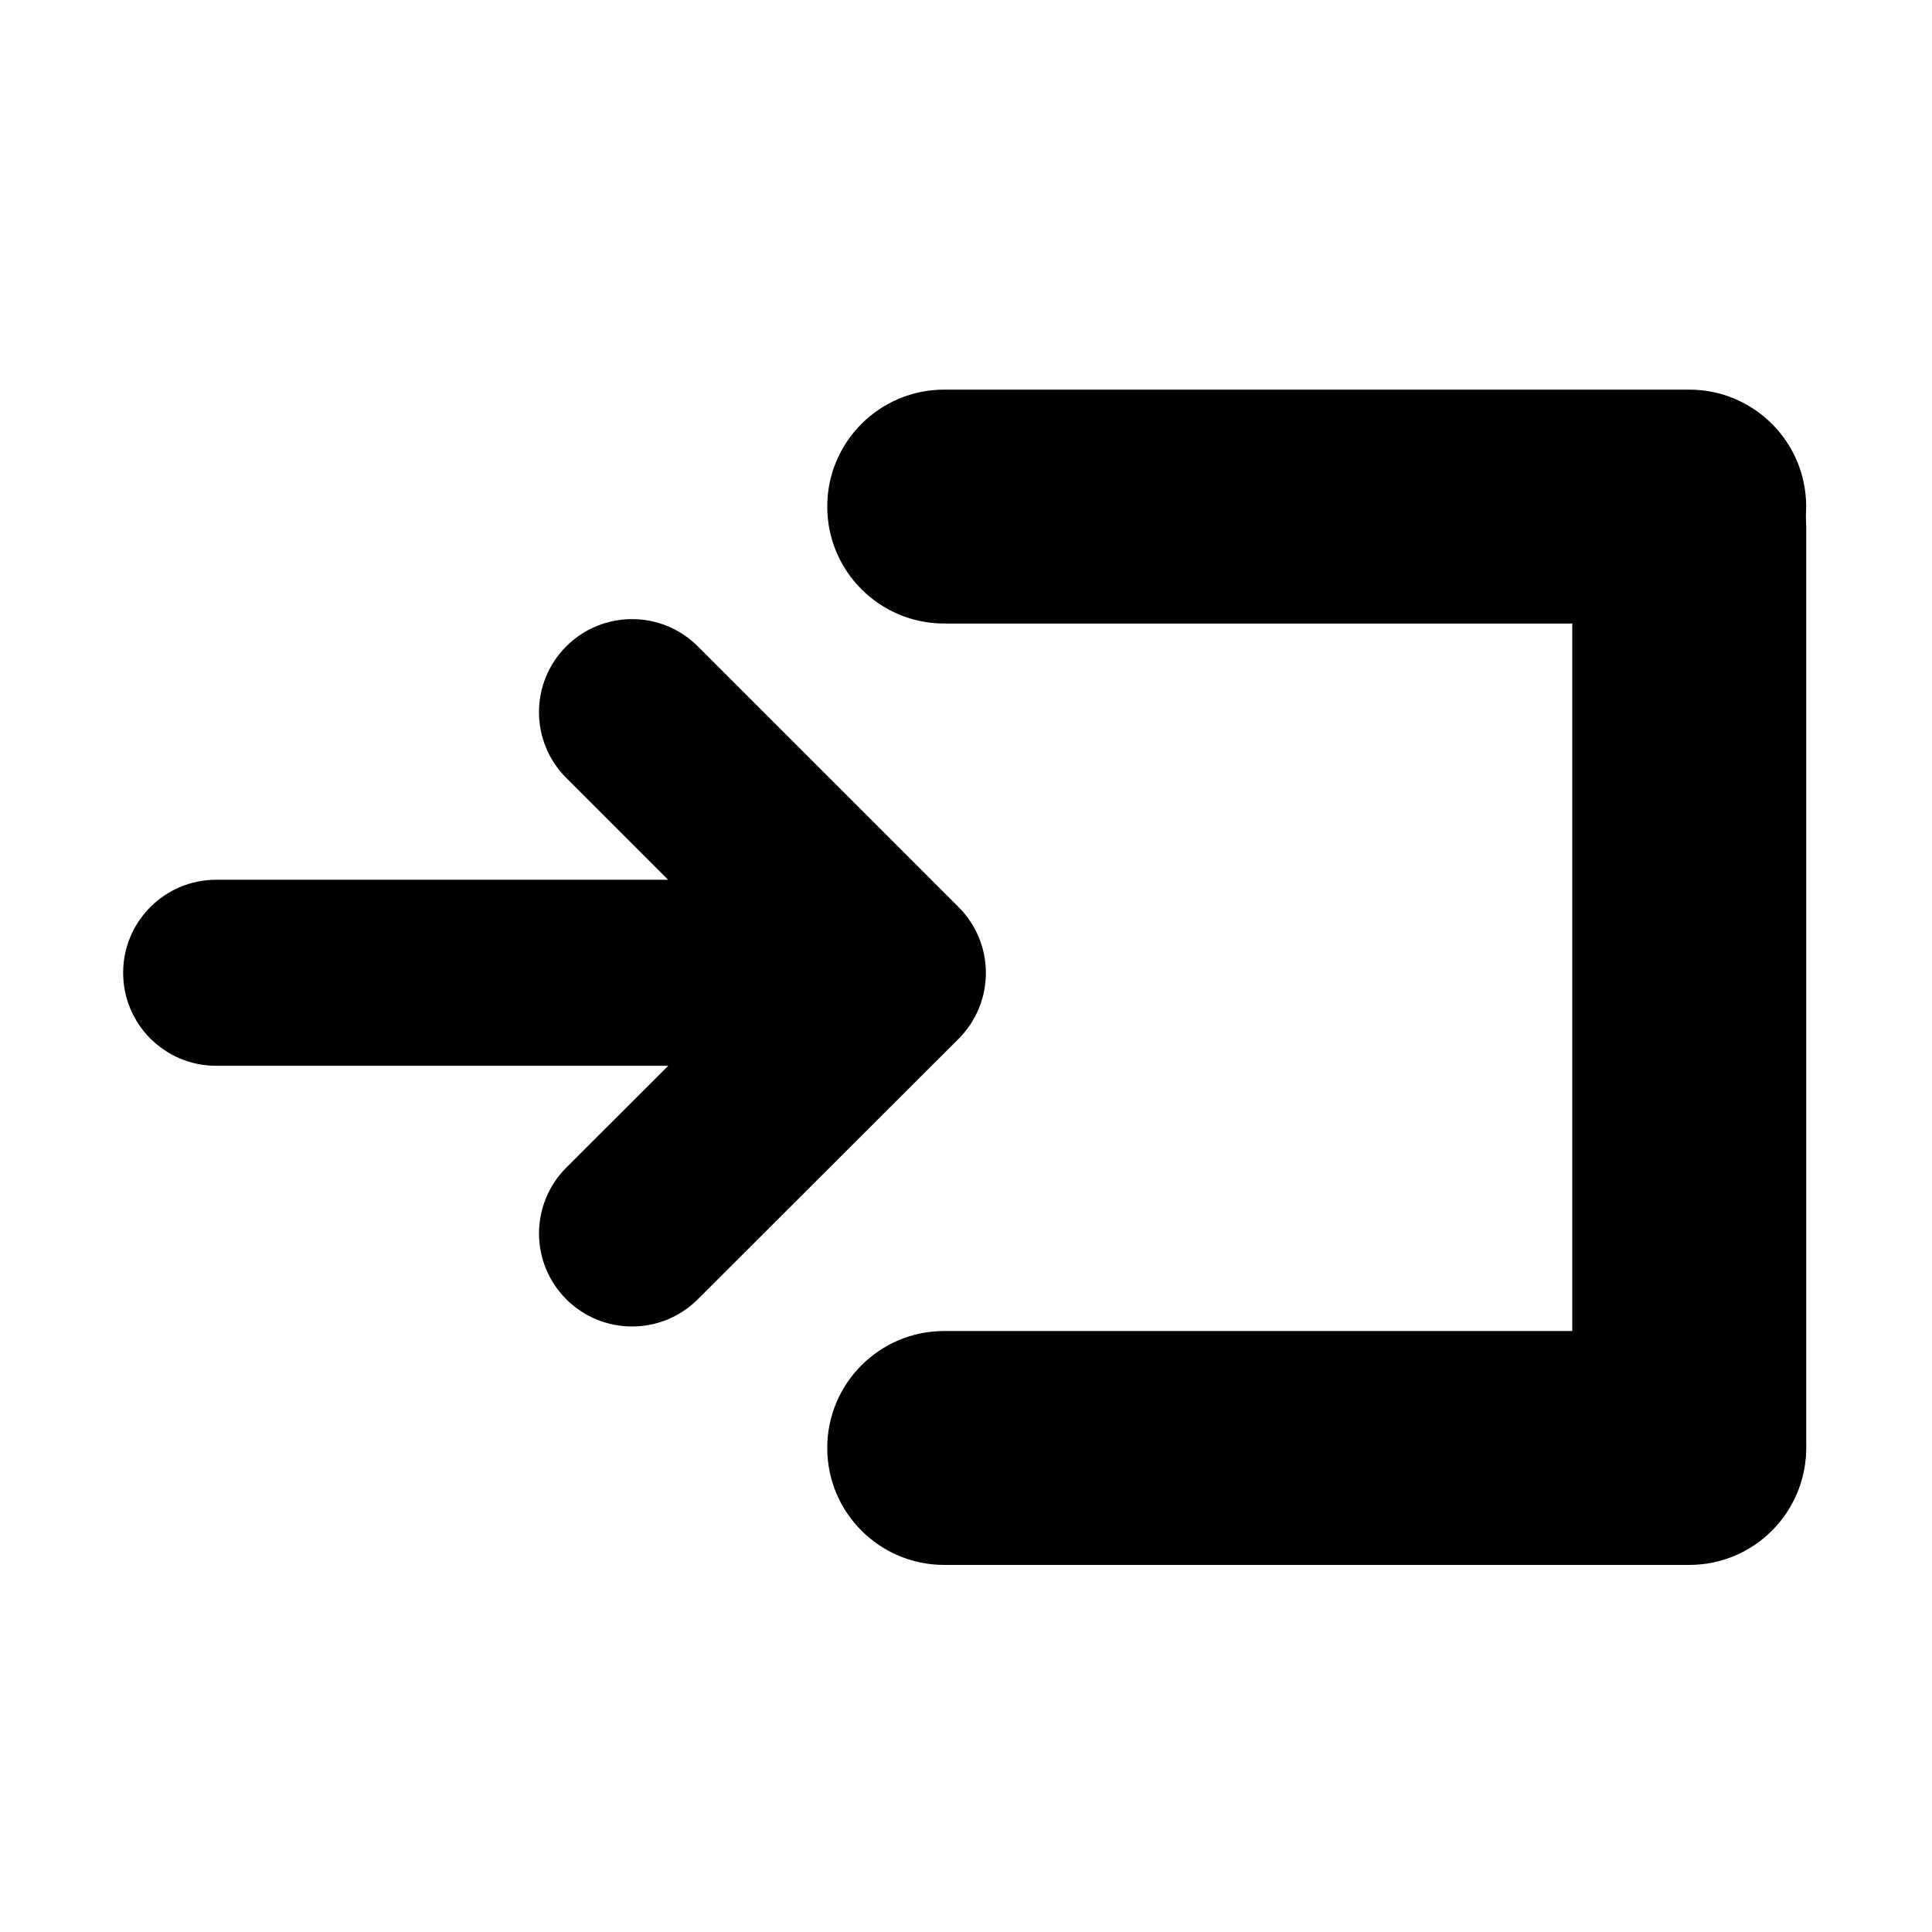
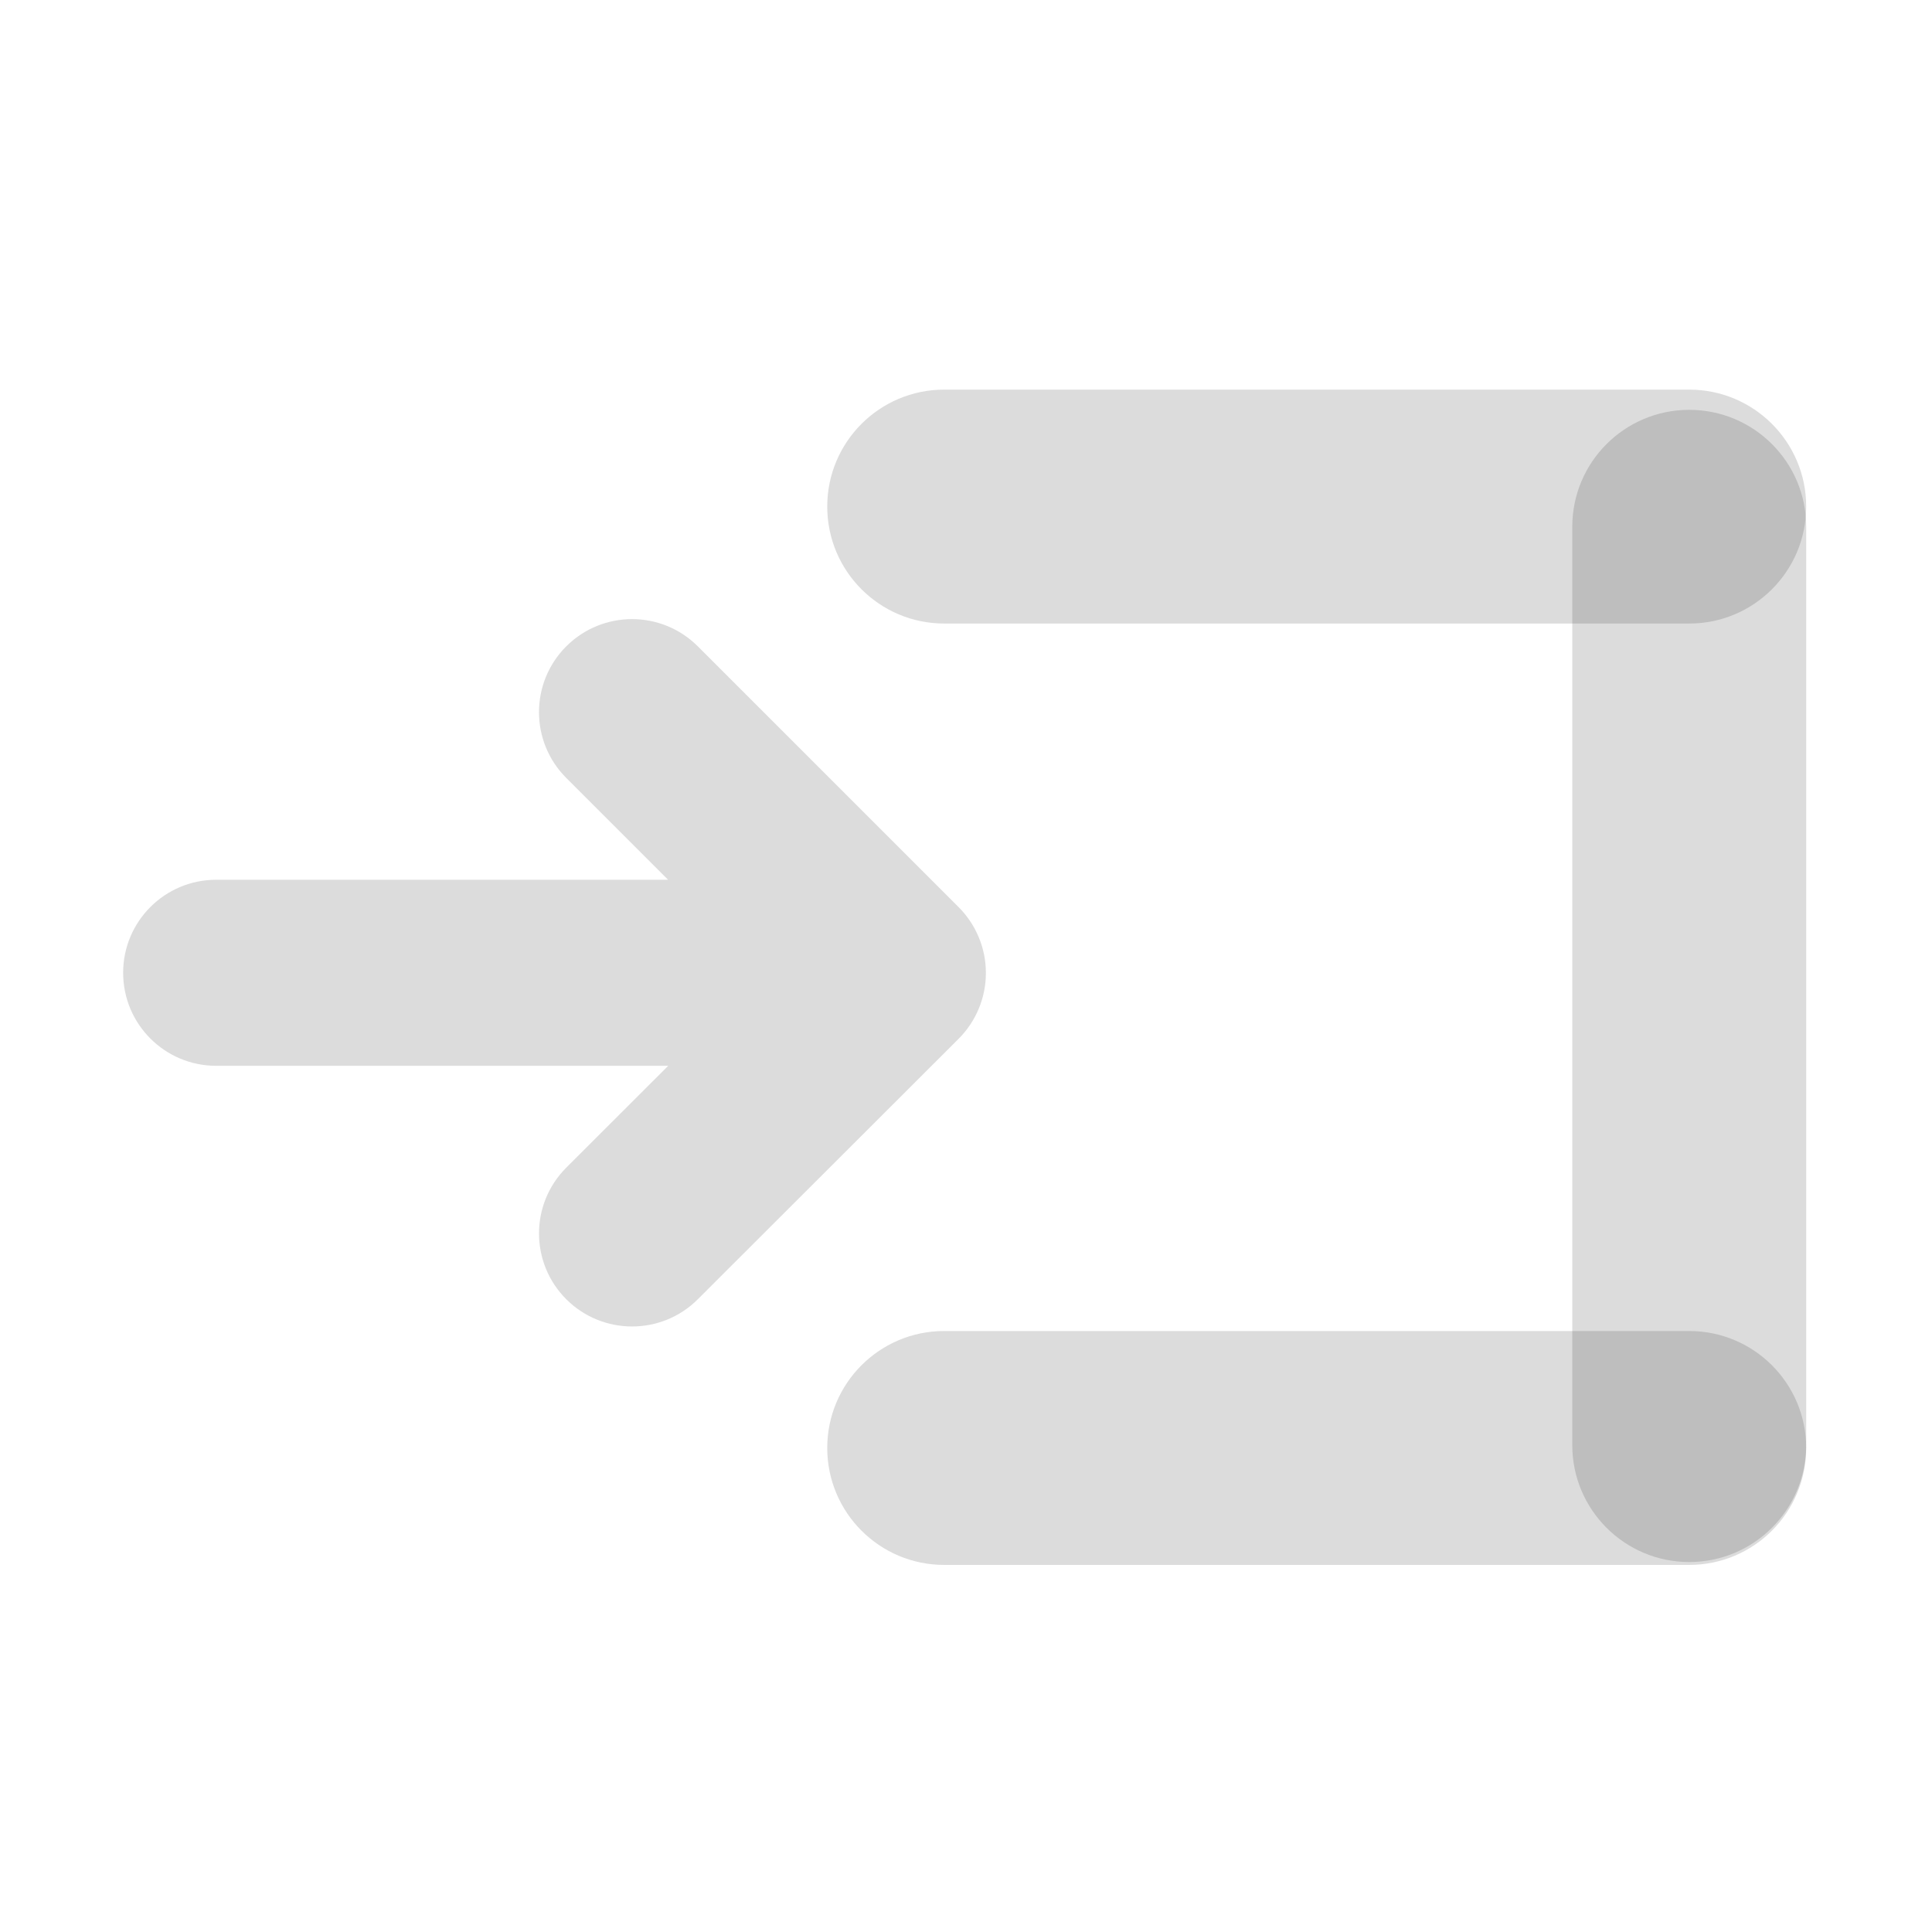
- <svg xmlns="http://www.w3.org/2000/svg" version="1.1" id="Layer_1" x="0px" y="0px" width="100%" height="100%" viewBox="0 -5 100 100" enable-background="new 0 0 100 100" xml:space="preserve">
+ <svg xmlns="http://www.w3.org/2000/svg" version="1.1" id="Layer_1" x="0px" y="0px" width="100%" height="100%" viewBox="0 -5 100 100" enable-background="new 0 0 100 100" xml:space="preserve" fill-opacity="0.14">
  <path d="M93.488,21.22c0,3.344-2.71,6.054-6.054,6.054H48.872c-3.344,0-6.054-2.71-6.054-6.054l0,0c0-3.343,2.71-6.053,6.054-6.053  h38.562C90.778,15.167,93.488,17.877,93.488,21.22L93.488,21.22z" />
  <path d="M93.488,69.946c0,3.344-2.71,6.054-6.054,6.054H48.872c-3.344,0-6.054-2.71-6.054-6.054l0,0c0-3.344,2.71-6.053,6.054-6.053  h38.562C90.778,63.894,93.488,66.603,93.488,69.946L93.488,69.946z" />
  <path d="M87.435,75.851c-3.344,0-6.054-2.711-6.054-6.054V22.266c0-3.343,2.71-6.053,6.054-6.053l0,0  c3.344,0,6.054,2.71,6.054,6.053v47.531C93.488,73.14,90.778,75.851,87.435,75.851L87.435,75.851z" />
  <path d="M49.62,41.955l-13.501-13.5c-1.88-1.88-4.929-1.88-6.81,0c-1.881,1.881-1.881,4.93,0,6.81l5.271,5.271H11.191  c-2.661,0-4.817,2.156-4.817,4.815c0,2.66,2.156,4.815,4.817,4.815h23.396l-5.275,5.269c-1.882,1.881-1.884,4.929-0.004,6.812  c0.94,0.94,2.174,1.411,3.407,1.411c1.232,0,2.464-0.469,3.403-1.408l13.5-13.482c0.903-0.903,1.411-2.128,1.411-3.405  C51.031,44.083,50.521,42.857,49.62,41.955z" />
</svg>
